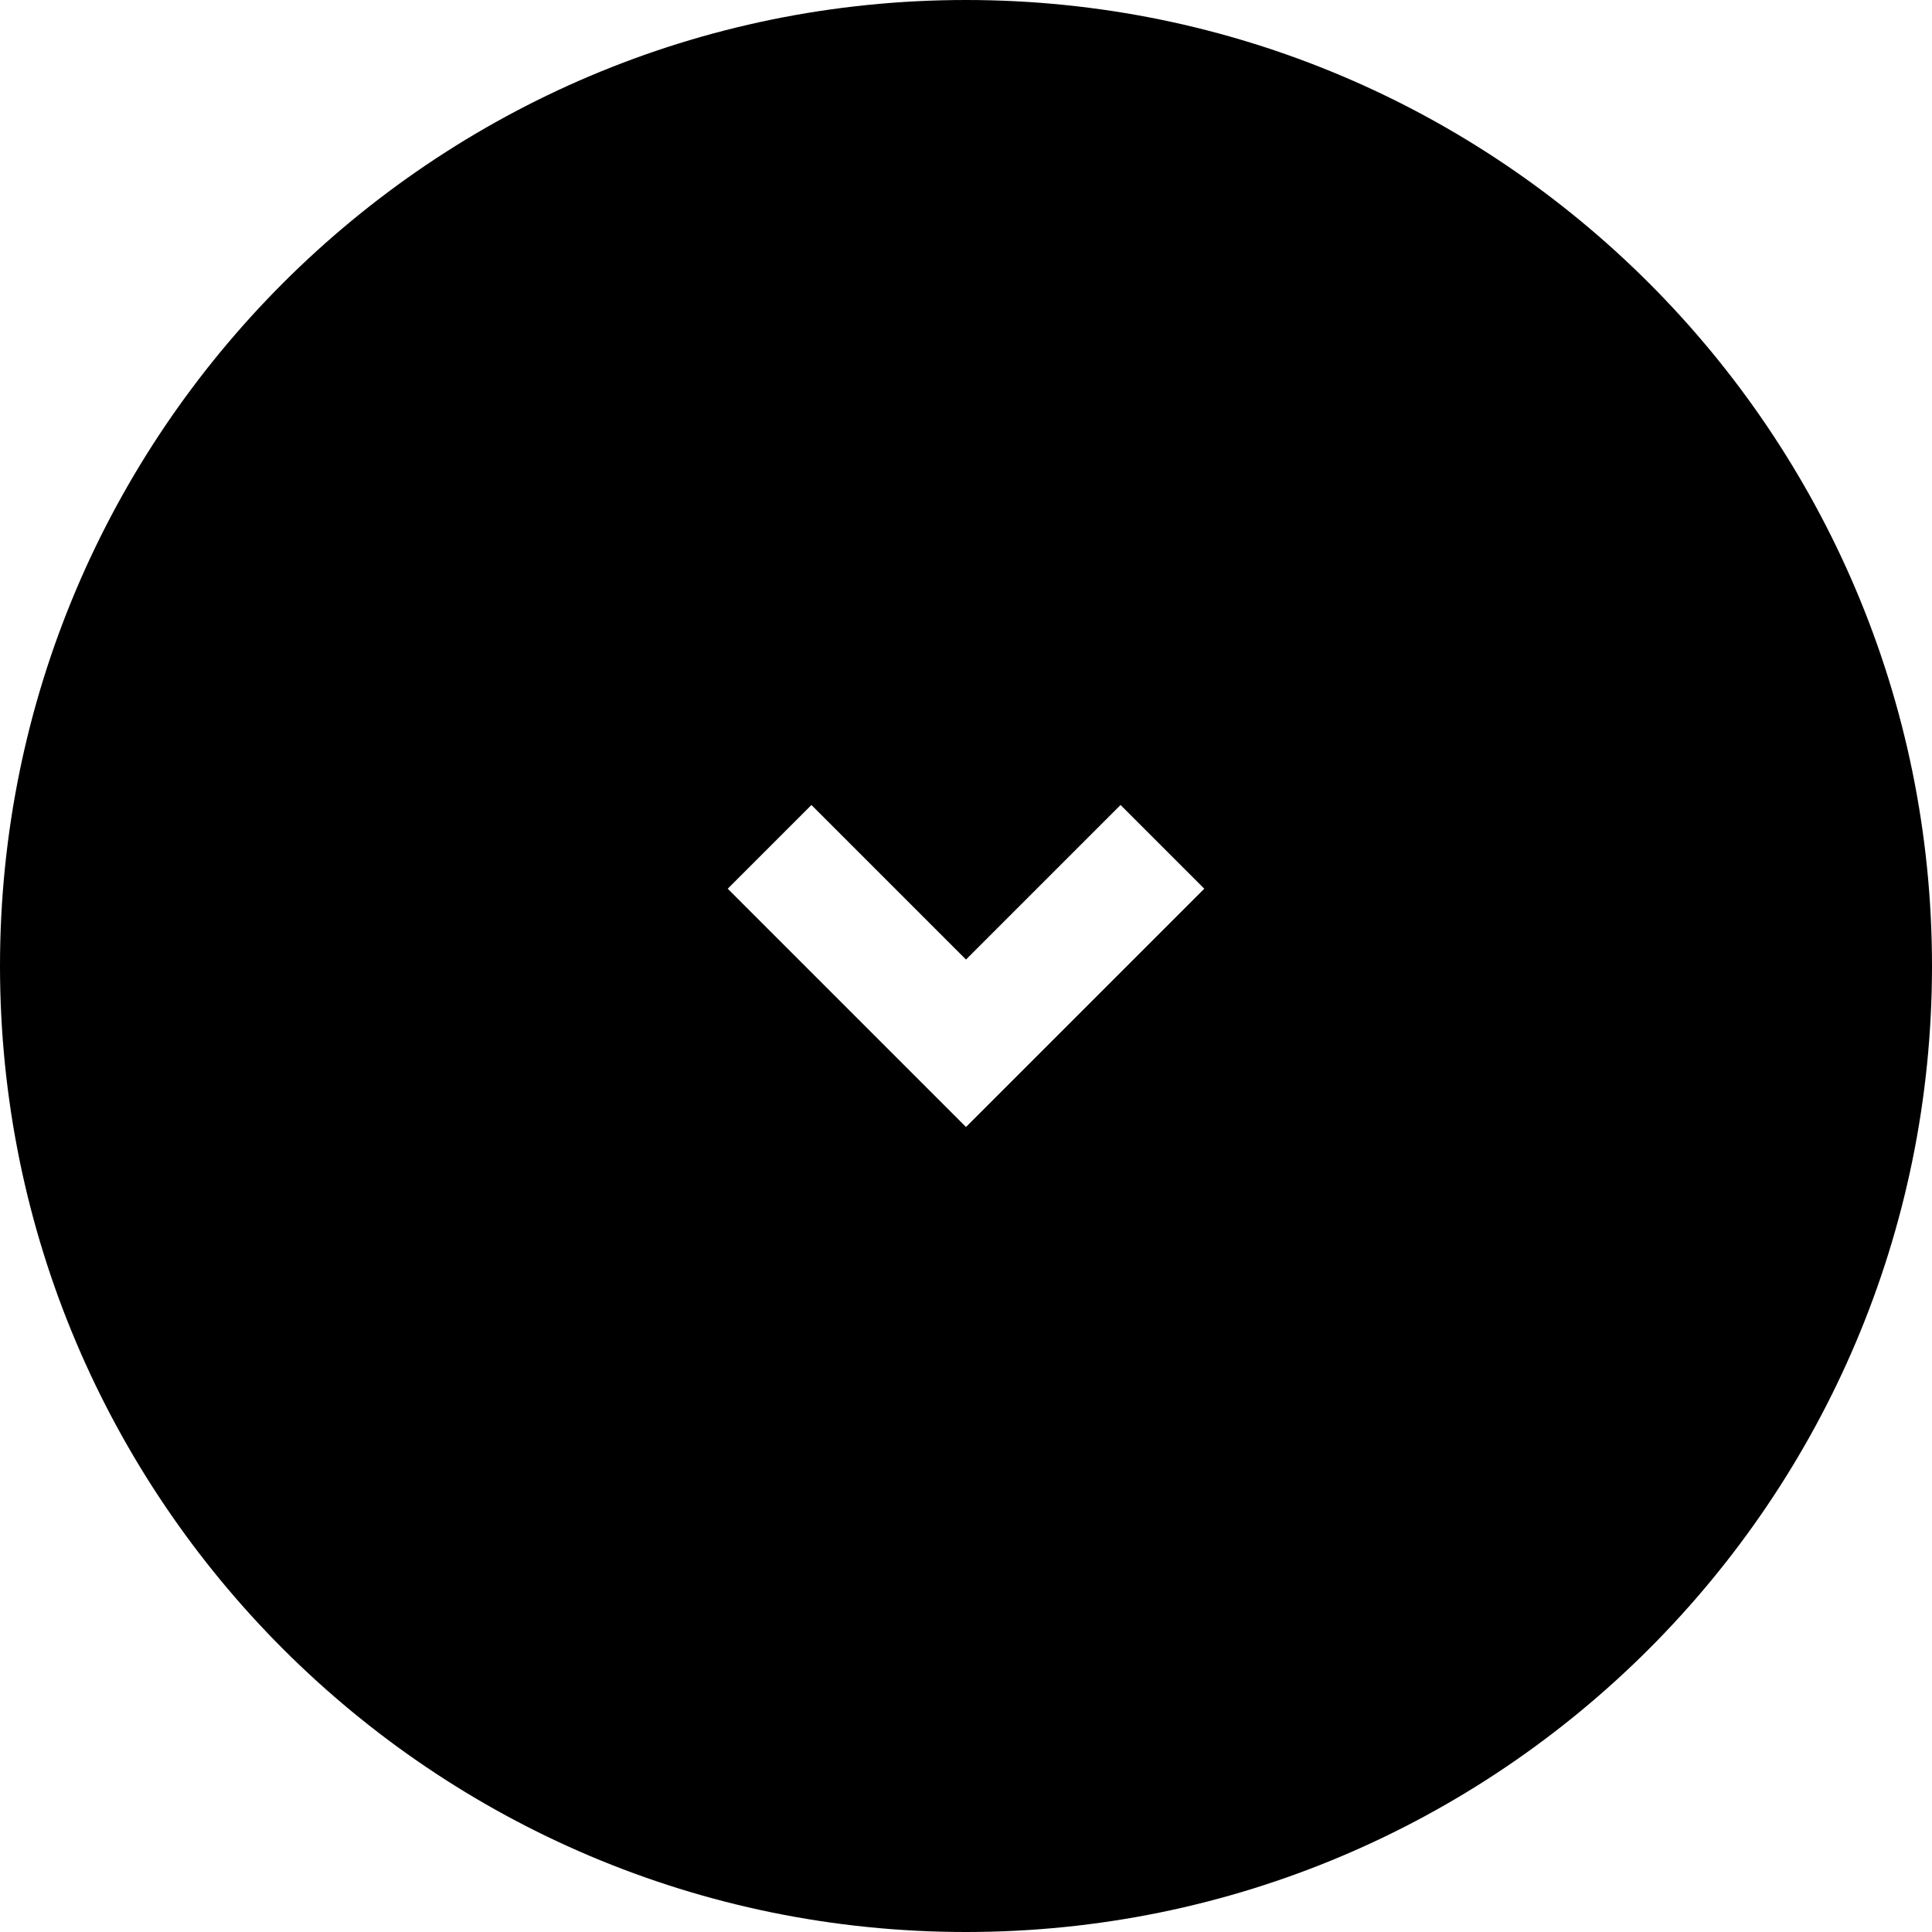
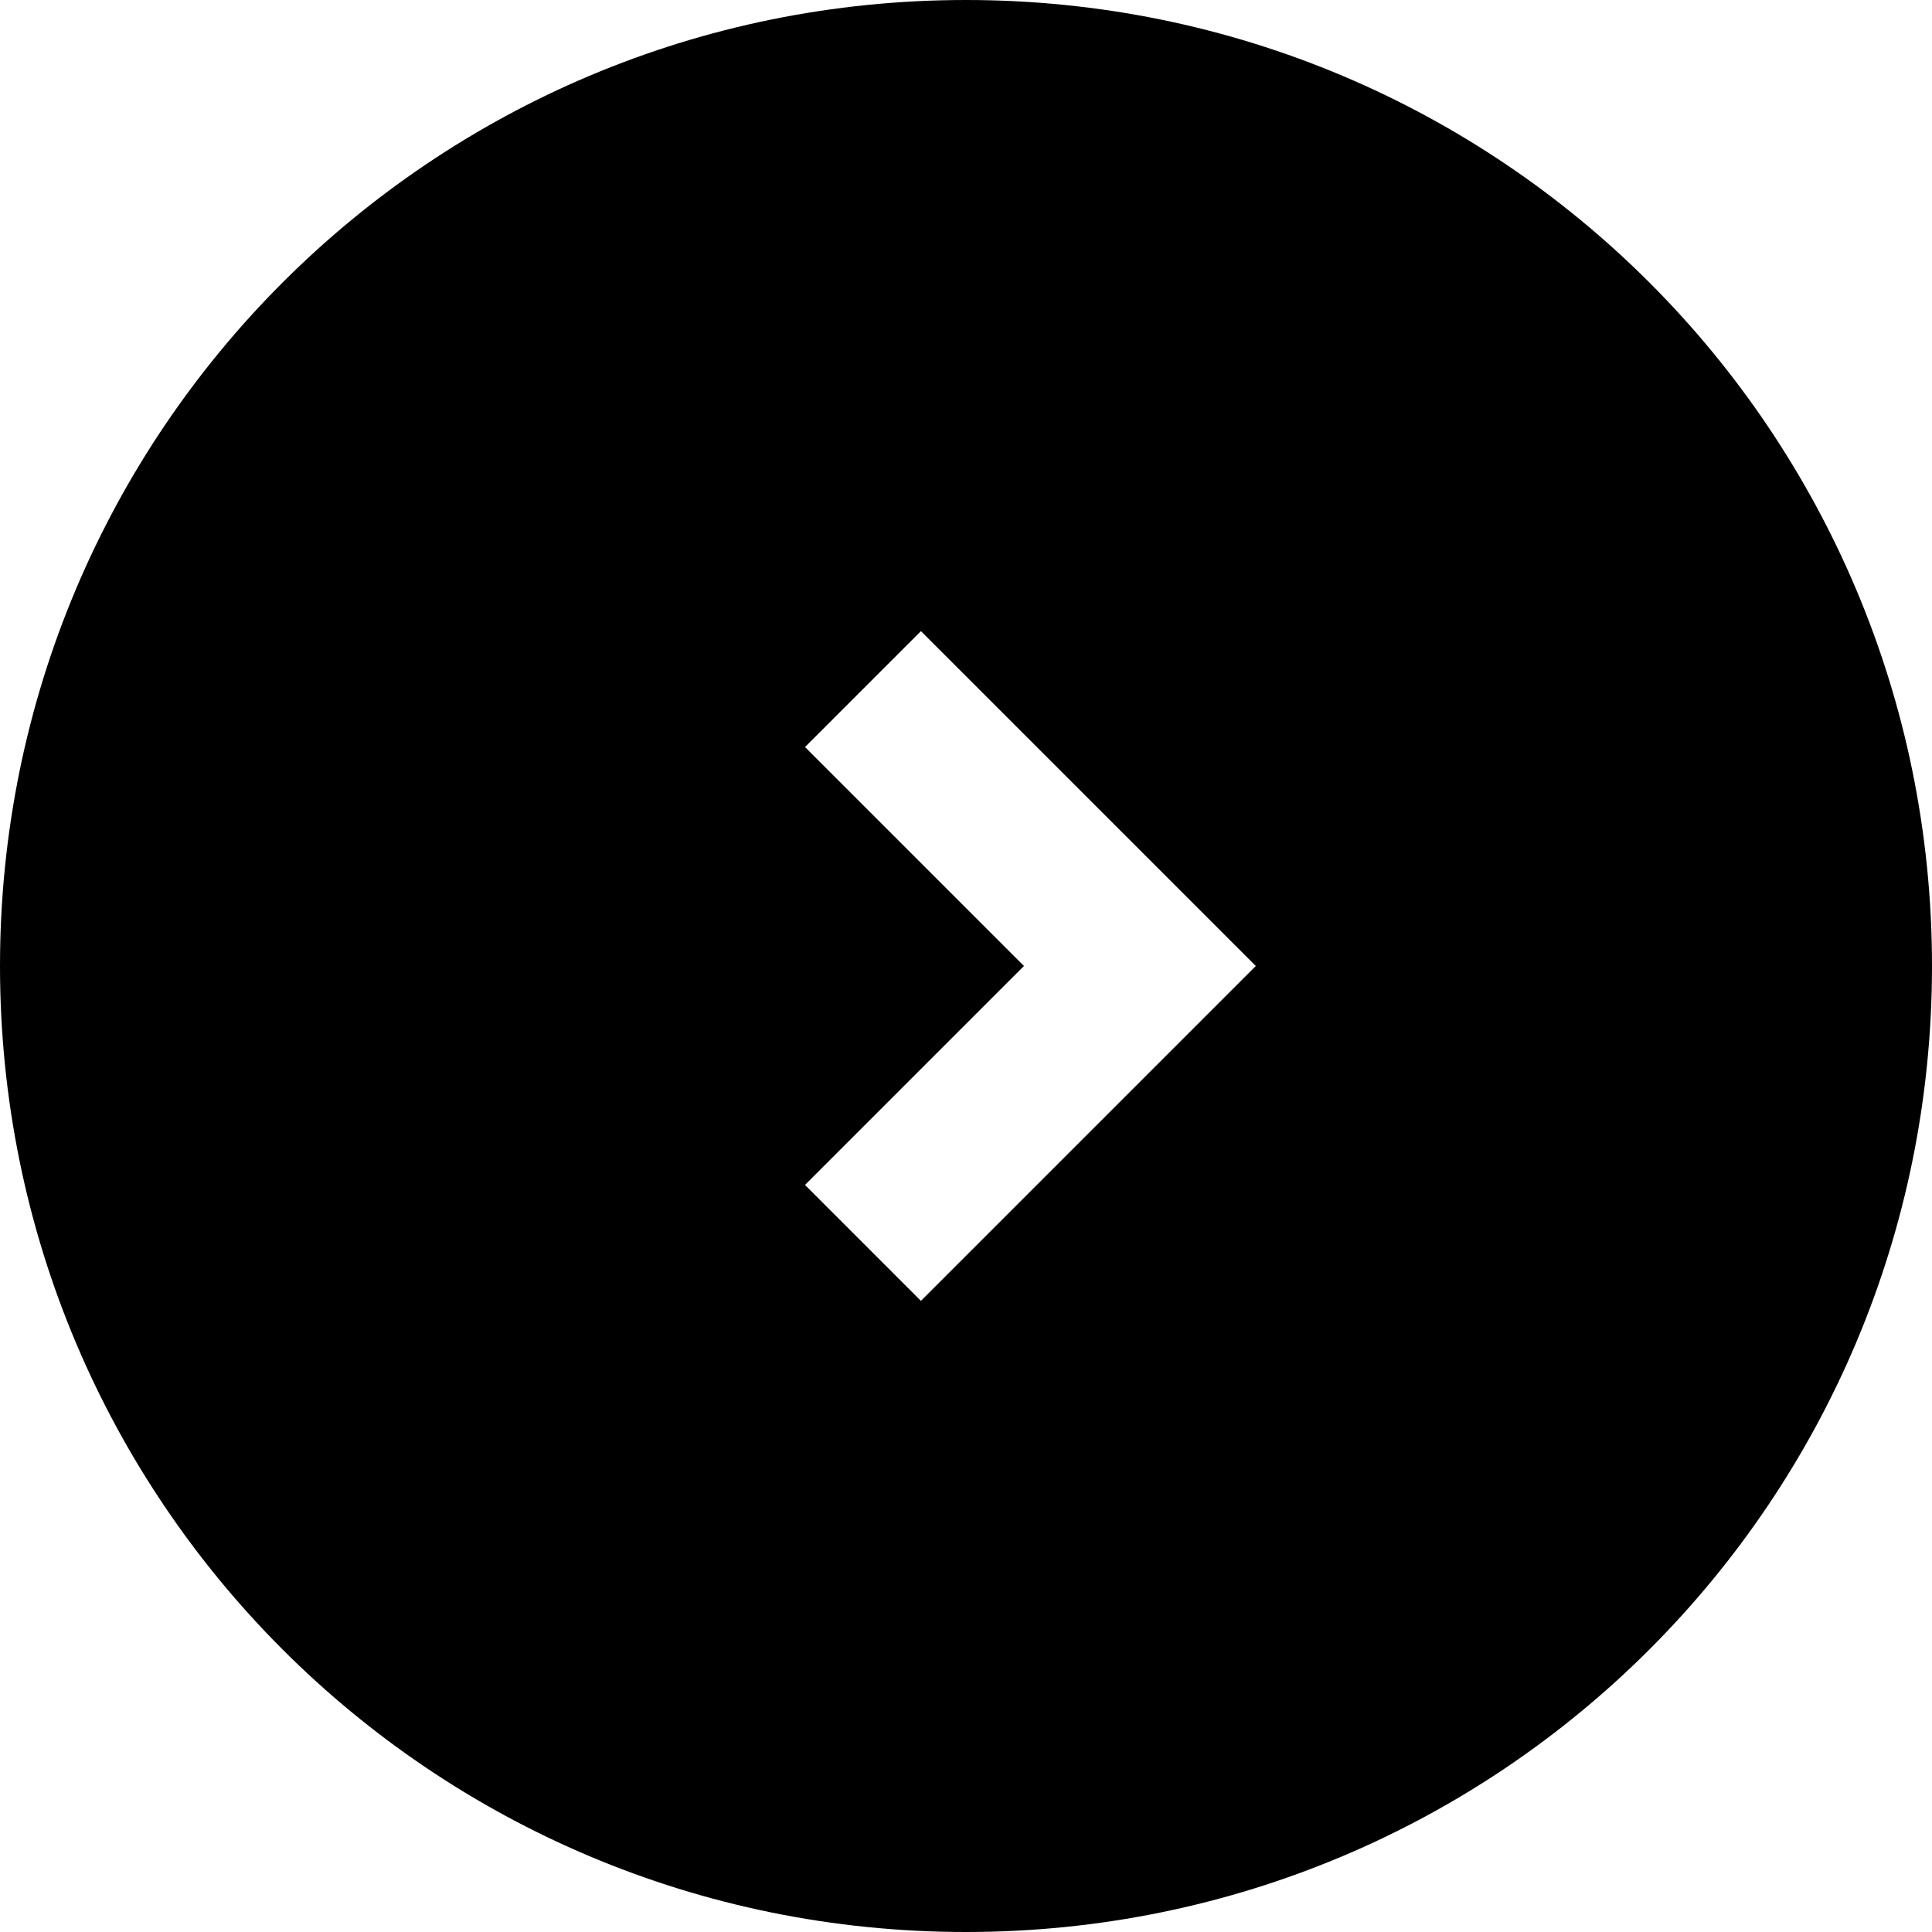
<svg xmlns="http://www.w3.org/2000/svg" version="1.1" id="Layer_1" x="0px" y="0px" viewBox="0 0 30 30" style="enable-background:new 0 0 30 30;" xml:space="preserve">
-   <path class="st0" d="M15,0C6.72,0,0,6.72,0,15c0,8.28,6.72,15,15,15s15-6.72,15-15C30,6.72,23.28,0,15,0z M16.3,16.2L15,17.5   l-1.3-1.3l-2.4-2.4l1.3-1.3l2.4,2.4l2.4-2.4l1.3,1.3L16.3,16.2z" />
+   <path class="st0" d="M15,0C6.7,0,0,6.7,0,15c0,8.3,6.7,15,15,15c8.3,0,15-6.7,15-15C30,6.7,23.3,0,15,0z M17.7,16.8l-3.4,3.4  l-1.8-1.8l3.4-3.4l-3.4-3.4l1.8-1.8l3.4,3.4l1.8,1.8L17.7,16.8z" />
</svg>
